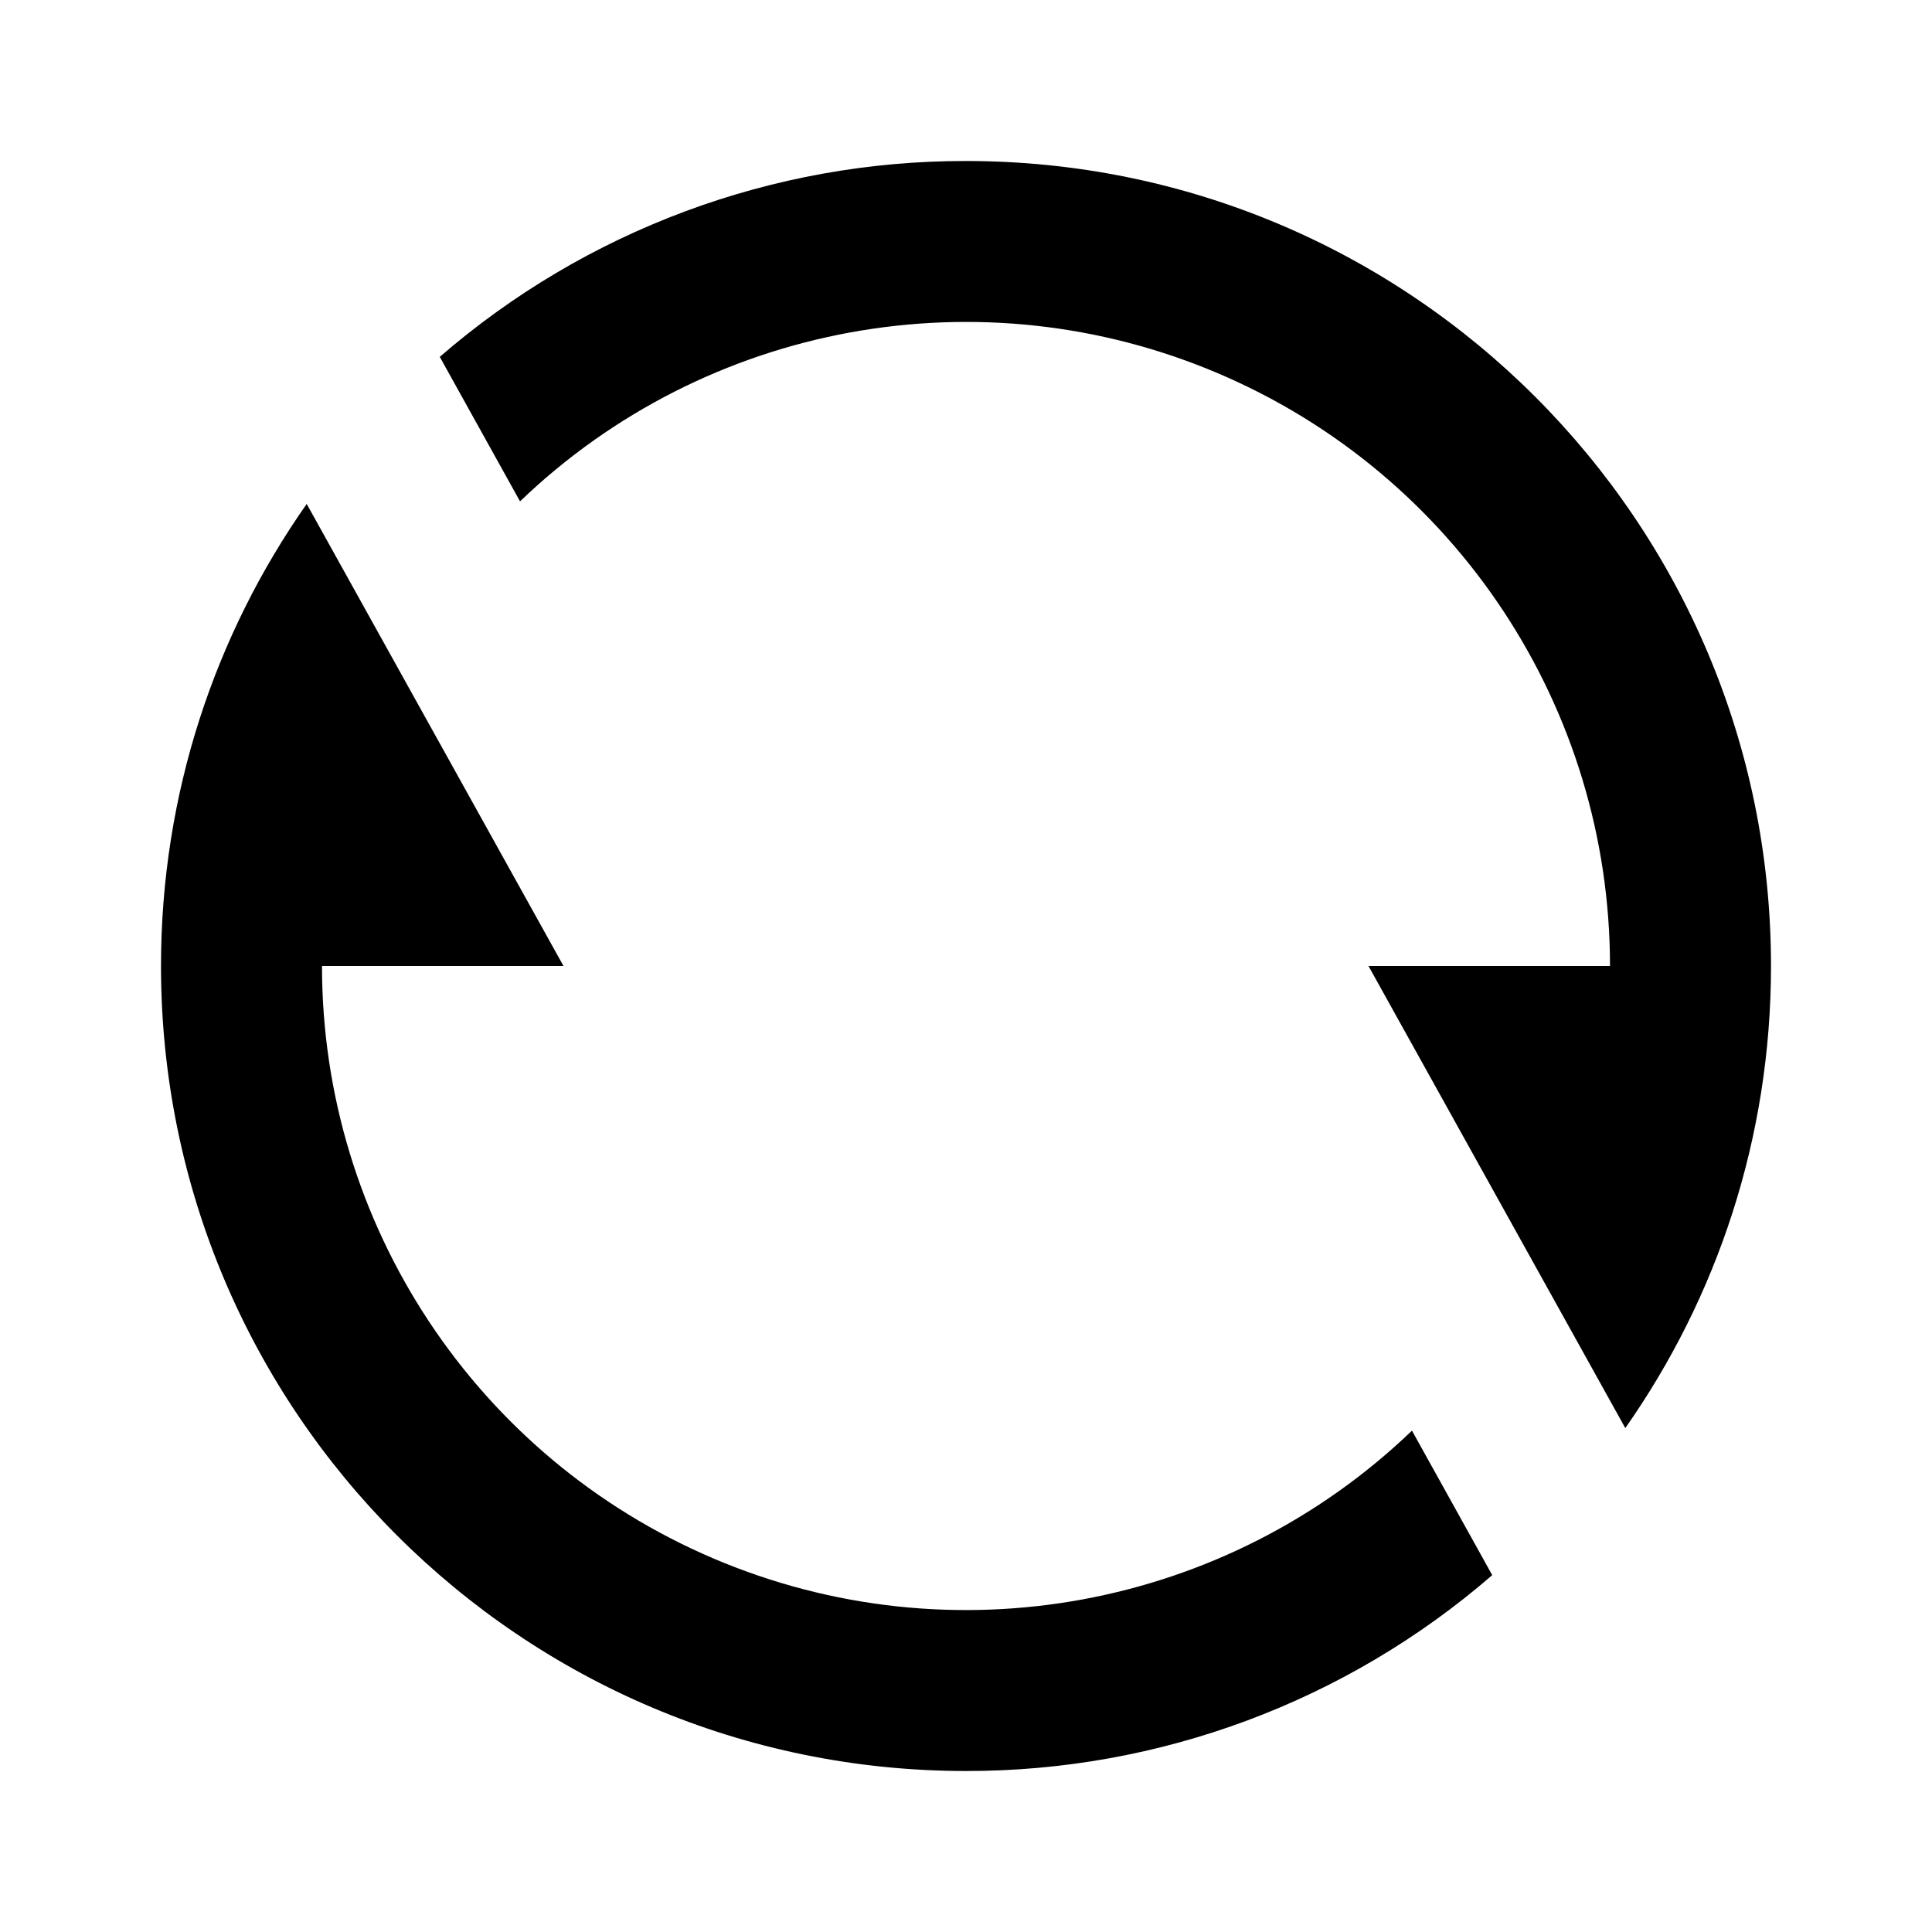
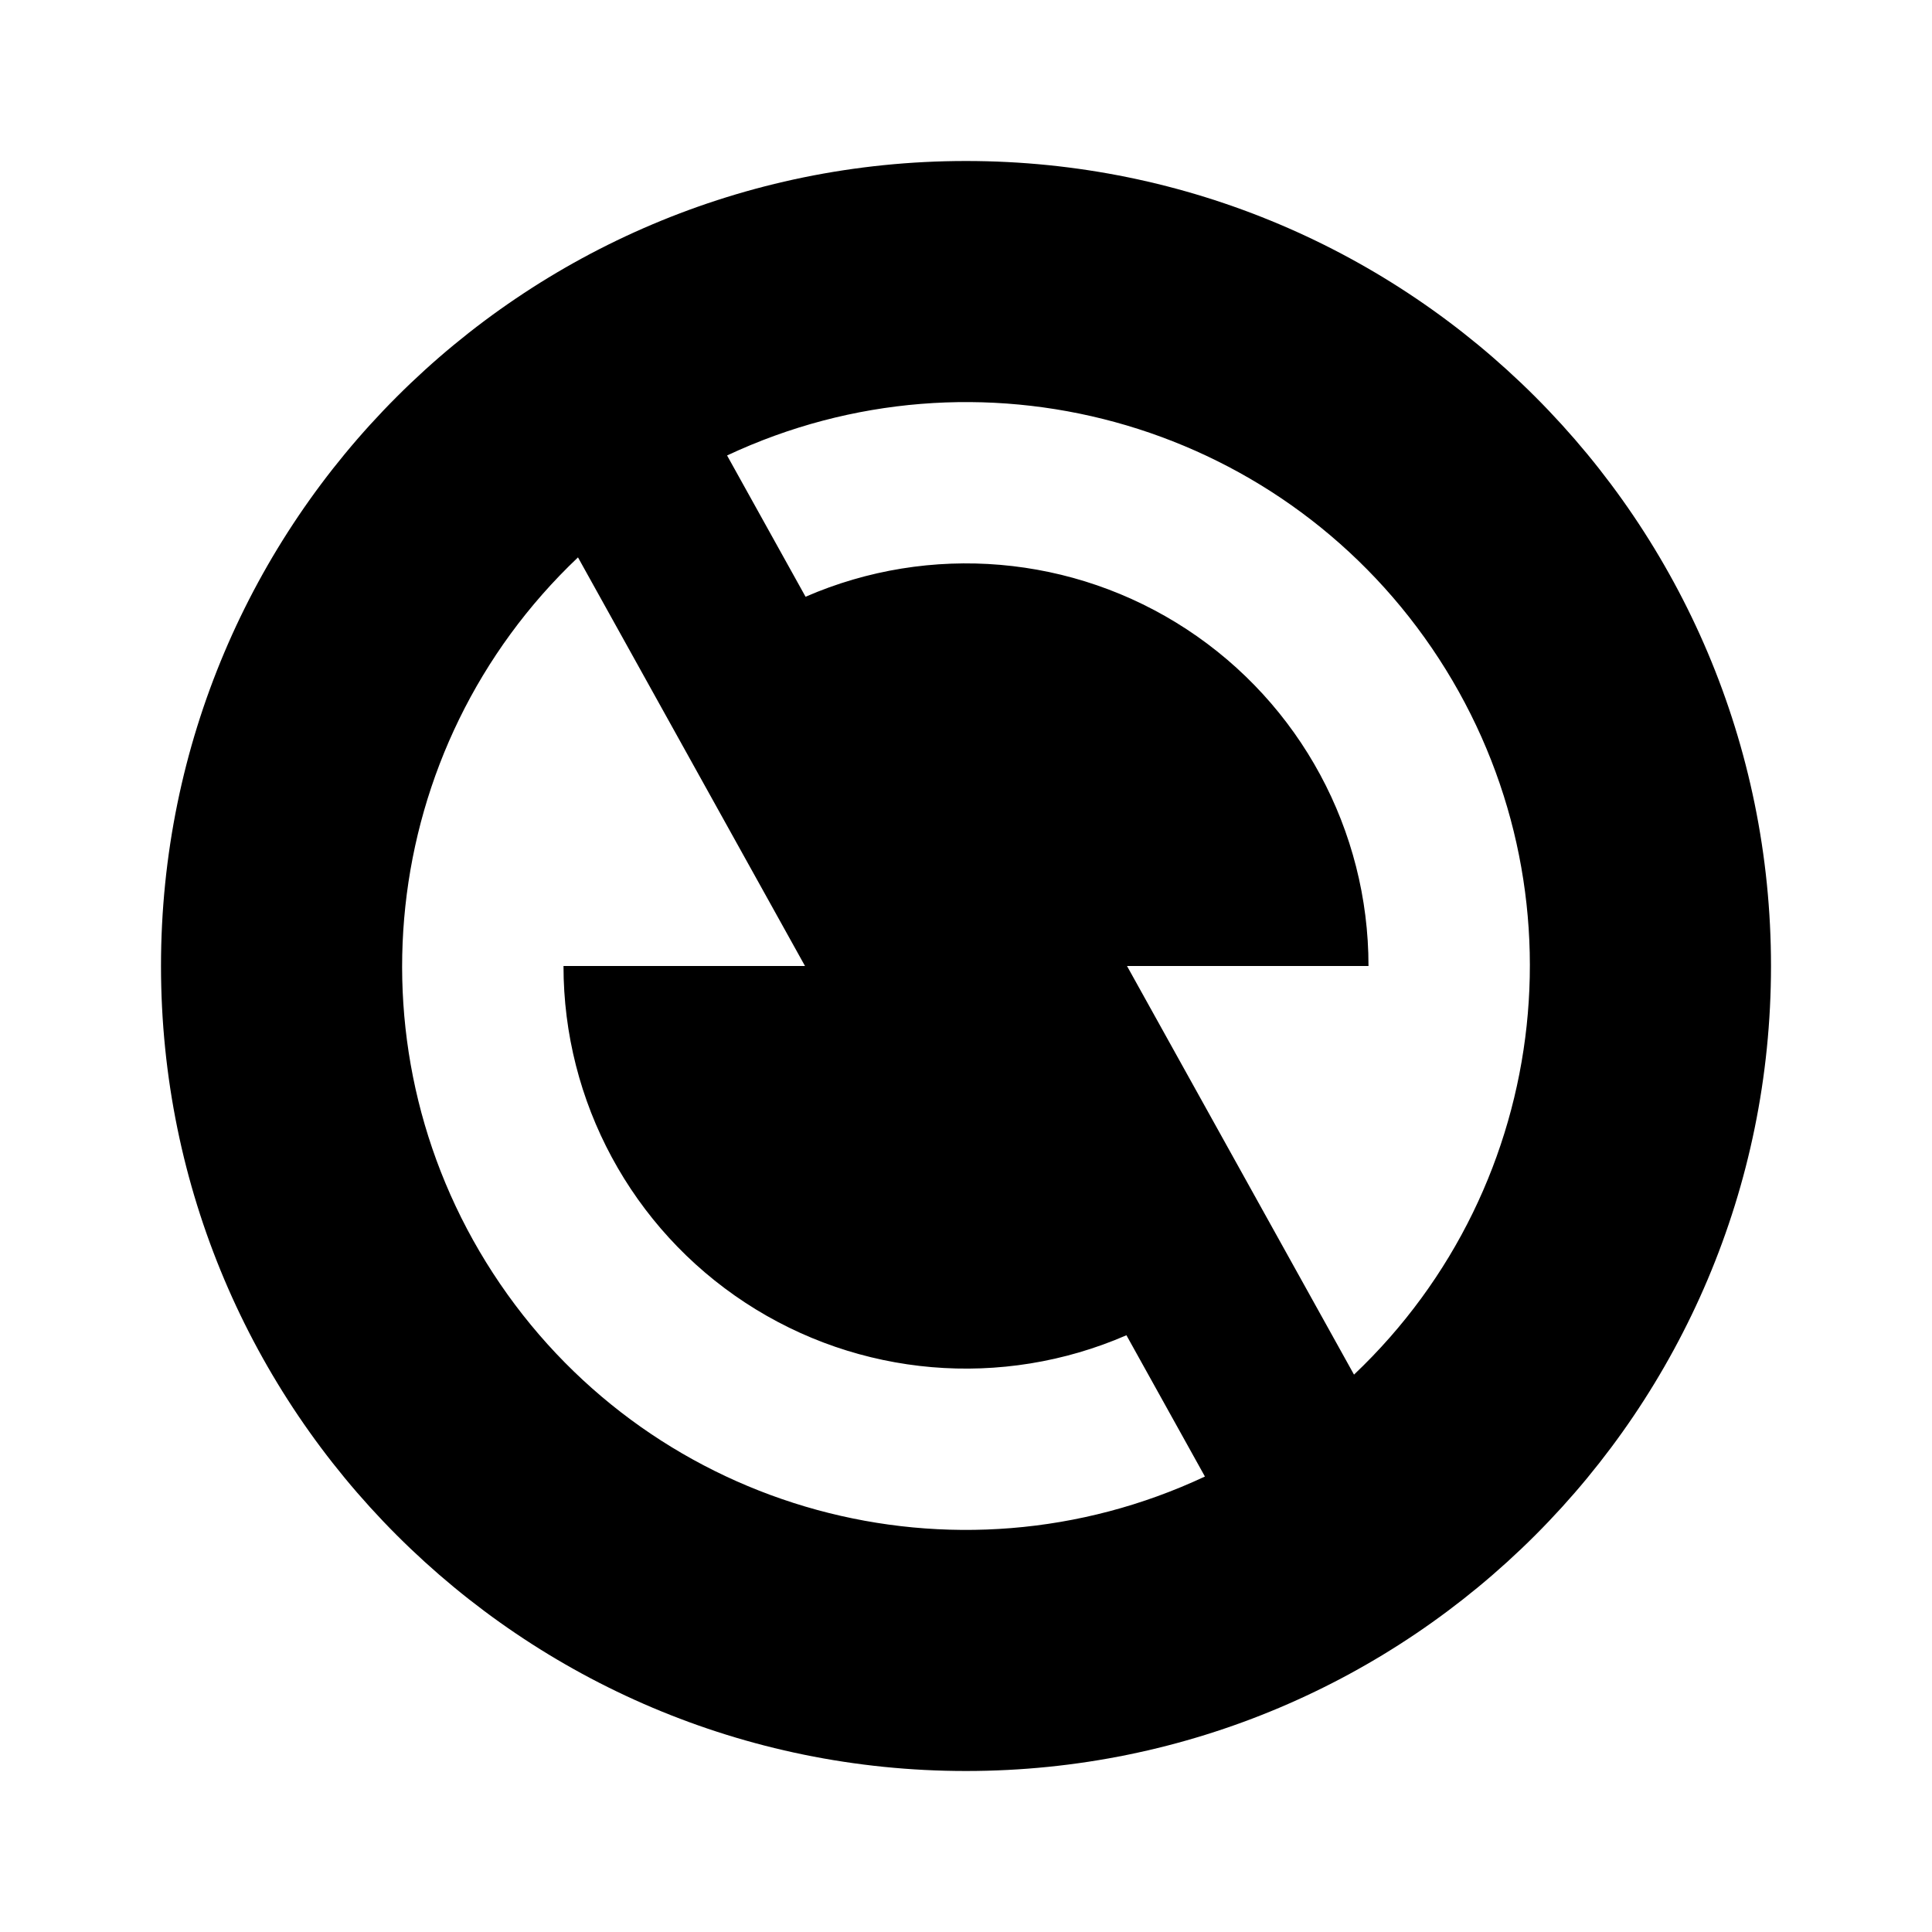
- <svg xmlns="http://www.w3.org/2000/svg" t="1725015725707" viewBox="0 0 1024 1024" version="1.1" width="200" height="200">
-   <path d="M233.088 189.141A425.003 425.003 0 0 1 512 85.333c235.648 0 426.667 191.019 426.667 426.667 0 91.136-28.587 175.616-77.227 244.907L725.333 512h128a341.333 341.333 0 0 0-577.706-246.272l-42.539-76.587zM790.912 834.86A425.003 425.003 0 0 1 512 938.667C276.352 938.667 85.333 747.648 85.333 512c0-91.136 28.587-175.616 77.227-244.907L298.667 512h-128a341.333 341.333 0 0 0 577.706 246.272l42.539 76.587z" />
+ <svg xmlns="http://www.w3.org/2000/svg" width="200px" height="200.00px" viewBox="0 0 1024 1024" version="1.1">
+   <path d="M512 938.667C276.352 938.667 85.333 747.648 85.333 512S276.352 85.333 512 85.333 938.667 276.352 938.667 512 747.648 938.667 512 938.667z m205.653-210.091a298.667 298.667 0 0 0-332.288-487.168l41.6 74.88A213.333 213.333 0 0 1 725.333 512h-128l120.32 216.576z m-79.018 54.016l-41.6-74.88A213.333 213.333 0 0 1 298.667 512h128l-120.32-216.576a298.667 298.667 0 0 0 332.288 487.168z" />
</svg>
